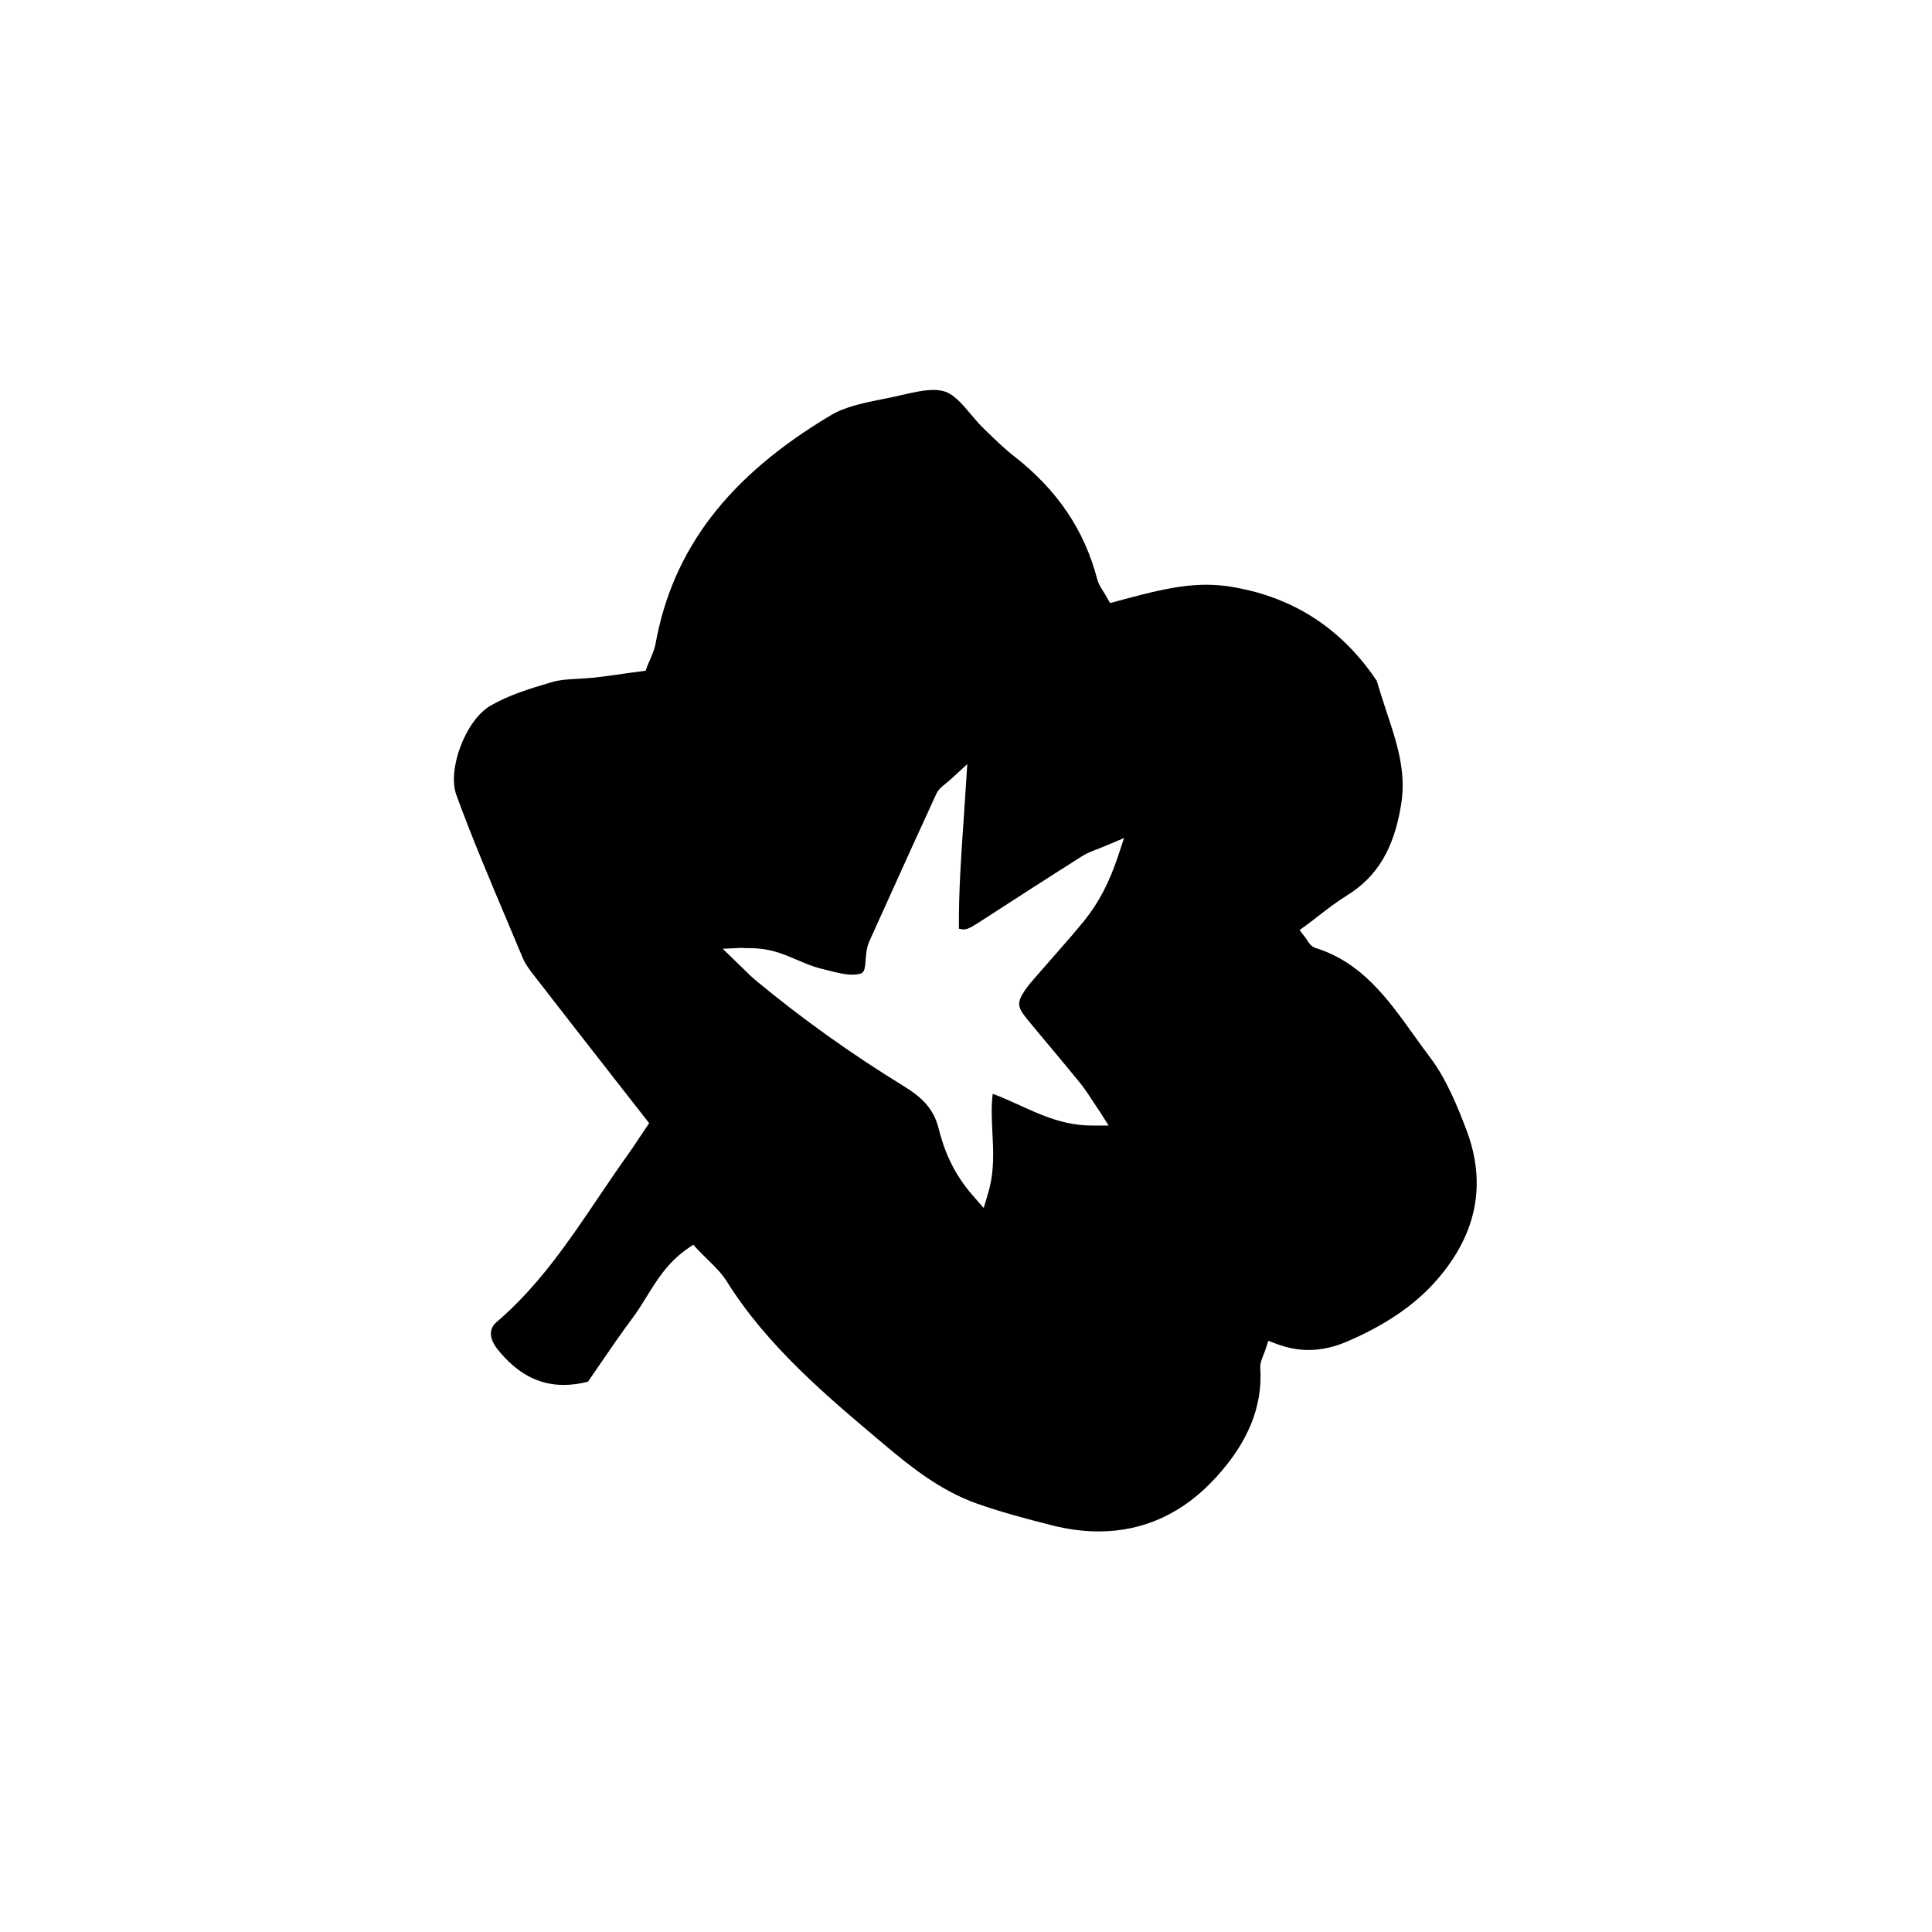
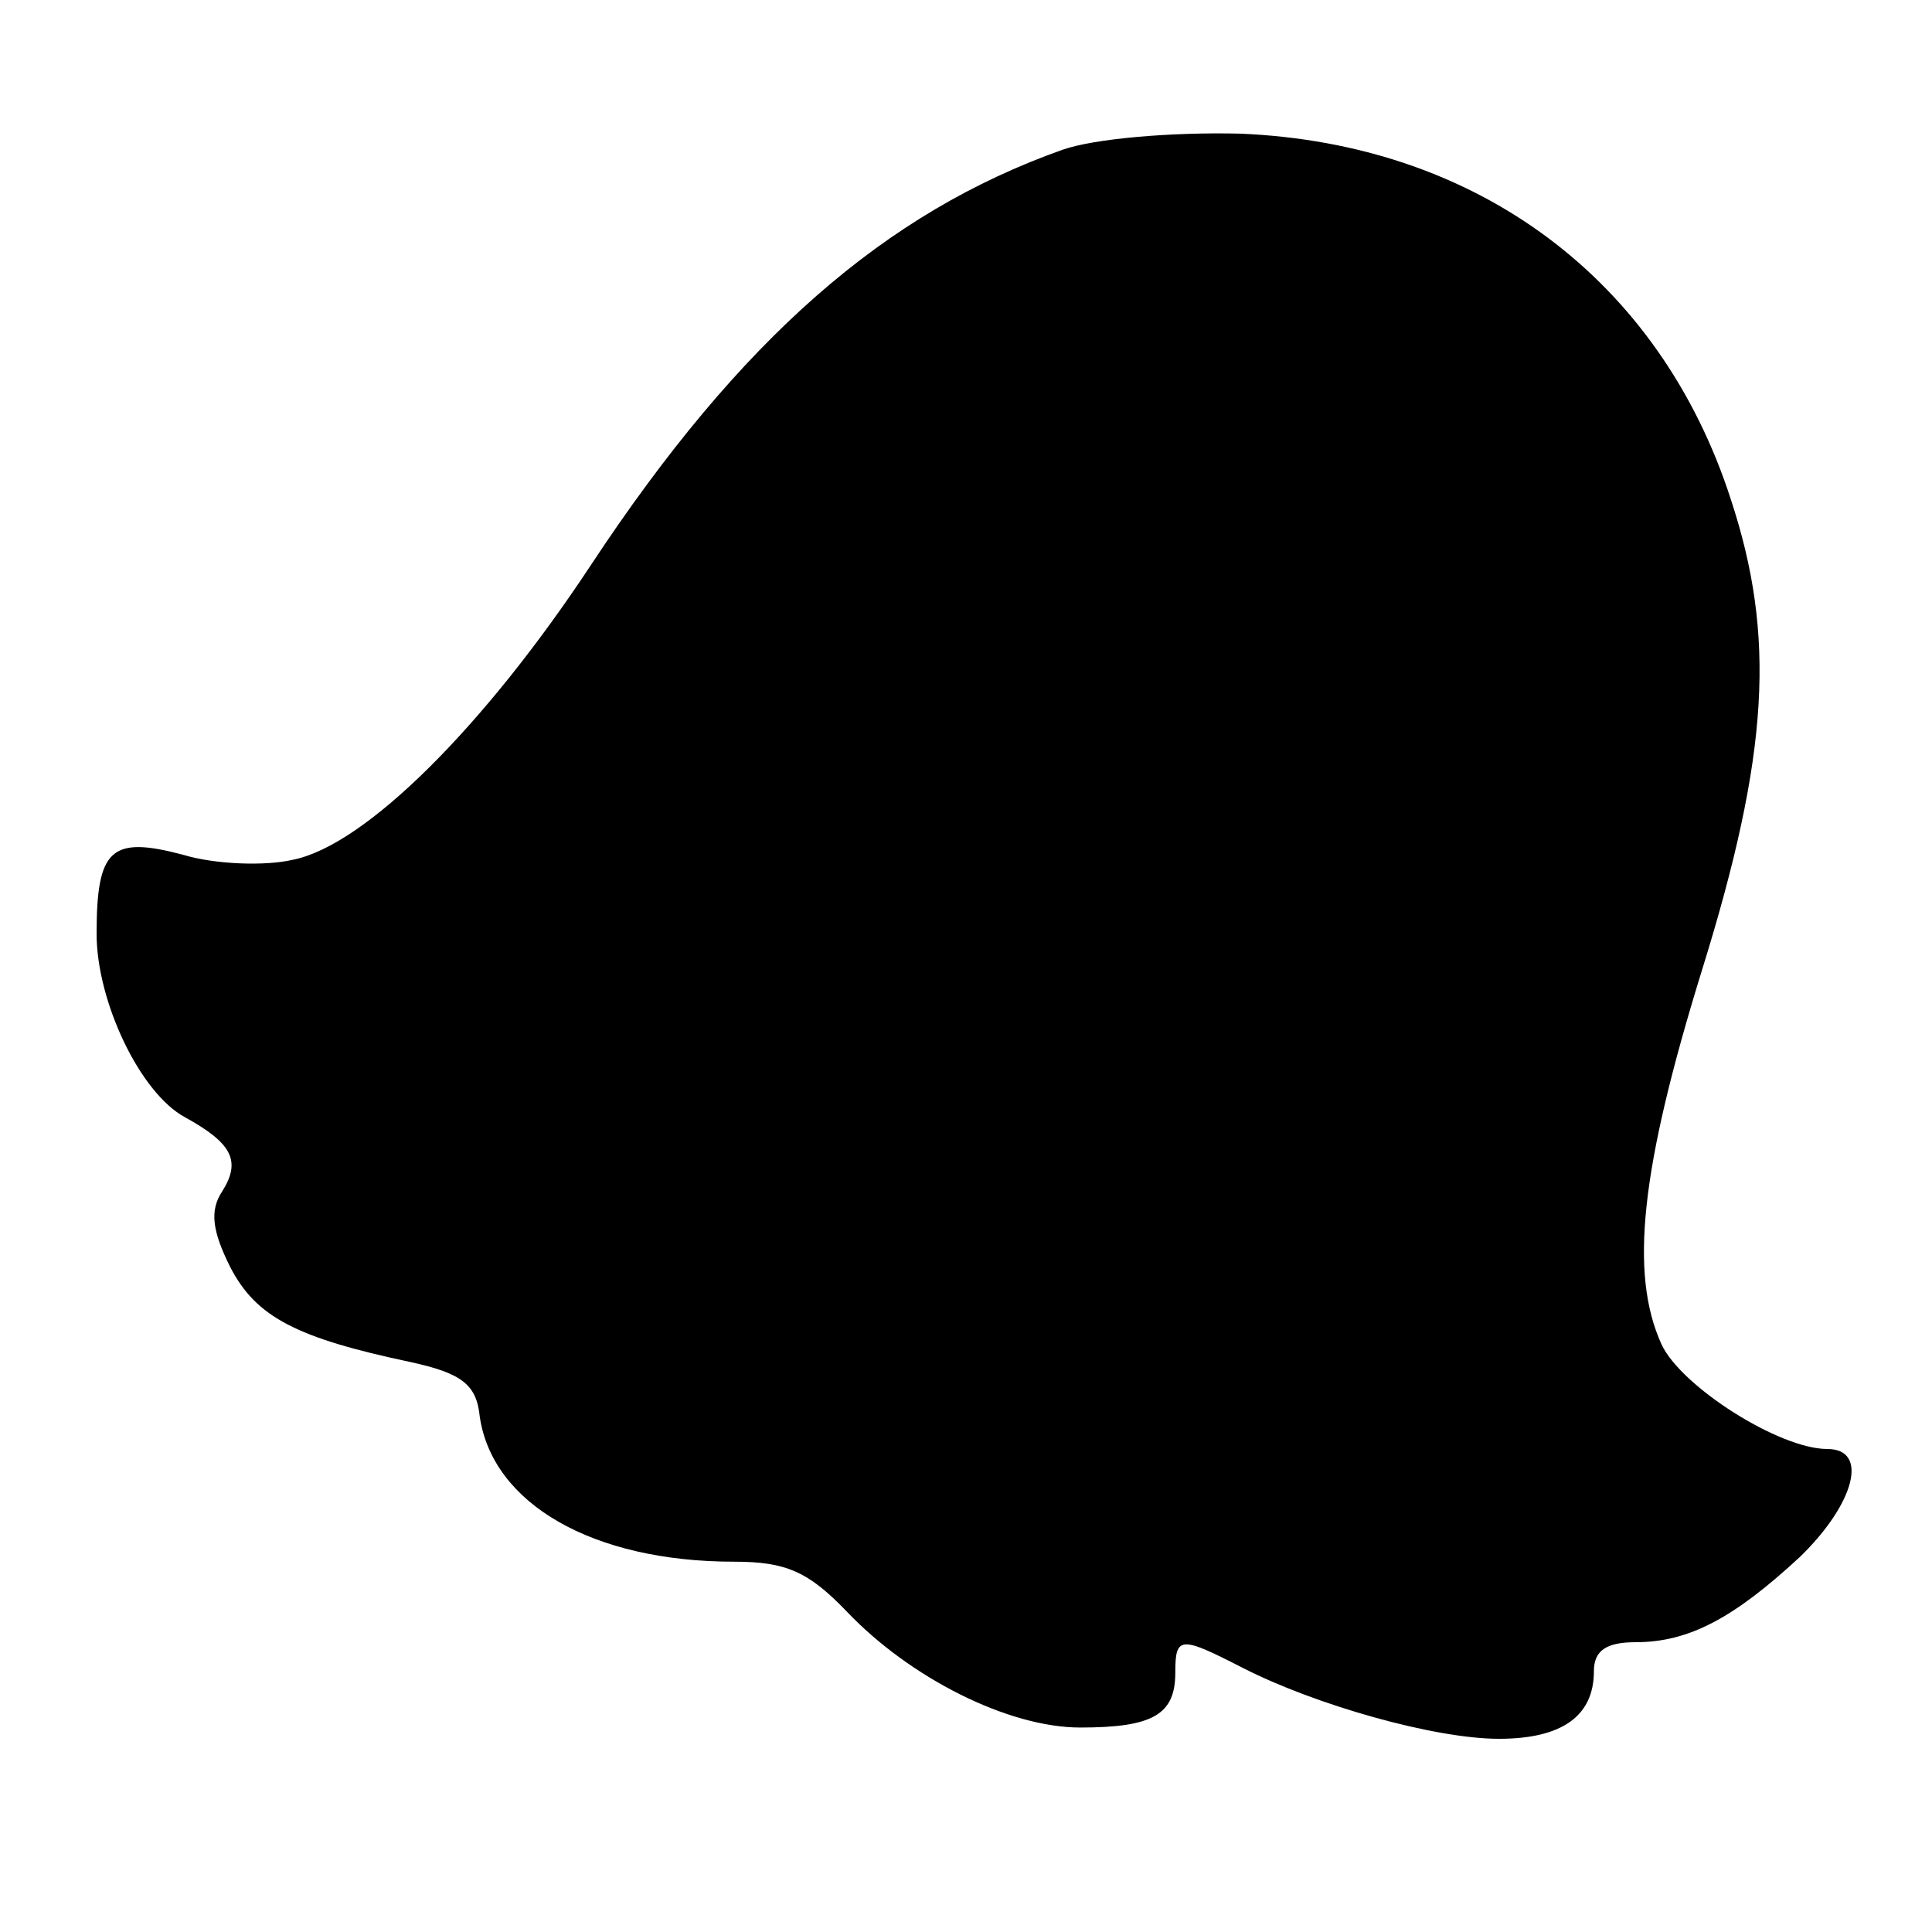
- <svg xmlns="http://www.w3.org/2000/svg" id="Calque_1" version="1.1" viewBox="0 0 120 120">
-   <path fill="currentColor" d="M68.25,95.12c-.95,0-1.96-.13-2.99-.4-1.5-.38-3.09-.8-4.61-1.34-2.21-.79-4.04-2.23-5.72-3.65-3.58-3.01-7.26-6.1-9.79-10.14-.32-.51-.73-.91-1.17-1.34-.19-.19-.39-.38-.59-.59l-.32-.35-.39.27c-1.19.83-1.87,1.92-2.52,2.98-.27.43-.53.86-.83,1.26-.73.97-1.41,1.98-2.08,2.95l-.72,1.05c-.53.14-1.04.2-1.52.2-1.55,0-2.88-.71-4.07-2.18-.32-.39-.76-1.14-.09-1.72,2.6-2.22,4.49-5.02,6.31-7.72.55-.81,1.1-1.63,1.67-2.43.32-.45.63-.9.91-1.33l.59-.88-1.98-2.53c-1.74-2.23-3.42-4.38-5.1-6.55-.3-.38-.59-.76-.76-1.15l-.94-2.24c-1.09-2.58-2.22-5.24-3.19-7.9-.59-1.59.57-4.65,2.1-5.55,1.13-.66,2.45-1.07,3.82-1.47.51-.15,1.06-.18,1.65-.21.33-.02.66-.04.98-.07.63-.07,1.25-.16,1.93-.26l1.27-.17.11-.3c.04-.12.1-.23.15-.35.13-.31.29-.66.36-1.04,1.07-5.88,4.53-10.39,10.87-14.17.91-.55,2.09-.78,3.23-1.01l.64-.13.57-.13c.66-.15,1.35-.31,1.95-.31.29,0,.53.04.74.11.56.2,1.06.78,1.58,1.4.27.32.54.64.83.92l.24.23c.51.49,1.03,1,1.61,1.45,2.69,2.1,4.38,4.6,5.17,7.65.07.26.2.47.35.71.07.11.15.24.24.4l.21.37.58-.16c1.87-.5,3.63-.98,5.39-.98.45,0,.9.03,1.32.09,3.94.58,7.06,2.56,9.28,5.89.18.63.39,1.26.59,1.88.64,1.92,1.25,3.73.92,5.77-.44,2.75-1.48,4.5-3.37,5.67-.61.38-1.18.81-1.73,1.24-.25.19-.5.39-.76.58l-.45.33.34.44c.05.07.09.13.13.19.11.17.25.39.52.48,2.85.89,4.45,3.1,6.13,5.45.32.45.65.9.98,1.34,1.01,1.34,1.69,3.01,2.25,4.48,1.32,3.45.63,6.68-2.05,9.6-1.31,1.42-3.06,2.59-5.36,3.58-.82.35-1.61.52-2.39.52-.65,0-1.31-.13-1.96-.37l-.53-.2-.18.54c-.04.13-.09.25-.13.35-.1.25-.21.51-.19.8.15,2.38-.75,4.6-2.75,6.79-2.03,2.23-4.49,3.36-7.29,3.36ZM46.15,58.87l-1.26.06,1.37,1.33c.25.25.44.43.64.6,2.84,2.36,5.94,4.58,9.23,6.6,1.07.66,1.85,1.35,2.17,2.63.29,1.15.8,2.67,2.15,4.2l.65.74.28-.94c.39-1.33.32-2.56.26-3.75-.04-.82-.08-1.61.02-2.4.56.2,1.09.45,1.65.7,1.36.62,2.77,1.27,4.53,1.27h1.02l-.54-.85c-.16-.24-.31-.46-.44-.66-.27-.42-.5-.76-.75-1.08-.6-.74-1.21-1.47-1.82-2.2-.5-.6-1-1.19-1.49-1.79-.65-.79-.67-1.06-.16-1.82.22-.33.5-.64.79-.97,0,0,.91-1.04,1.19-1.36.59-.67,1.18-1.35,1.74-2.04.87-1.09,1.51-2.31,2.06-3.95l.38-1.14-1.11.47c-.26.11-.47.19-.65.26-.34.13-.58.23-.82.38-2.15,1.36-4.29,2.74-6.42,4.12-.41.26-.69.45-.98.45-.09,0-.18-.02-.28-.05-.02-2.26.14-4.56.31-7l.21-3.22-.99.91c-.13.12-.25.21-.35.3-.24.19-.46.37-.59.65-1.02,2.21-2.02,4.43-3.03,6.66l-1.13,2.5c-.16.36-.19.75-.22,1.1-.05.73-.11.86-.42.92-.12.02-.25.04-.39.04-.48,0-1.04-.14-1.58-.28l-.44-.11c-.48-.12-.94-.32-1.43-.53l-.48-.2c-.77-.32-1.49-.53-2.52-.53-.12,0-.23,0-.36,0Z" />
+ <svg xmlns="http://www.w3.org/2000/svg" version="1.0" width="120pt" height="120pt" viewBox="0 0 120 120" preserveAspectRatio="xMidYMid meet">
+   <g transform="translate(0,120) scale(0.1,-0.1)" fill="currentColor" stroke="none">
+     <path d="M660 1107 c-110 -39 -200 -117 -293 -258 -66 -100 -140 -174 -185 -183 -17 -4 -48 -3 -68 3 -45 12 -54 4 -54 -49 0 -42 27 -99 55 -114 29 -16 35 -27 23 -46 -8 -12 -6 -25 5 -47 16 -31 41 -44 112 -59 32 -7 41 -14 43 -34 8 -54 70 -90 158 -90 32 0 46 -6 70 -31 39 -41 100 -72 145 -72 45 0 59 8 59 34 0 23 3 23 42 3 45 -23 119 -44 159 -44 39 0 59 14 59 42 0 13 8 18 26 18 33 0 61 15 102 53 34 33 43 67 17 67 -30 0 -91 39 -103 65 -20 44 -13 109 25 232 42 135 46 208 18 293 -44 136 -157 221 -305 227 -42 1 -90 -3 -110 -10z" />
+   </g>
</svg>
